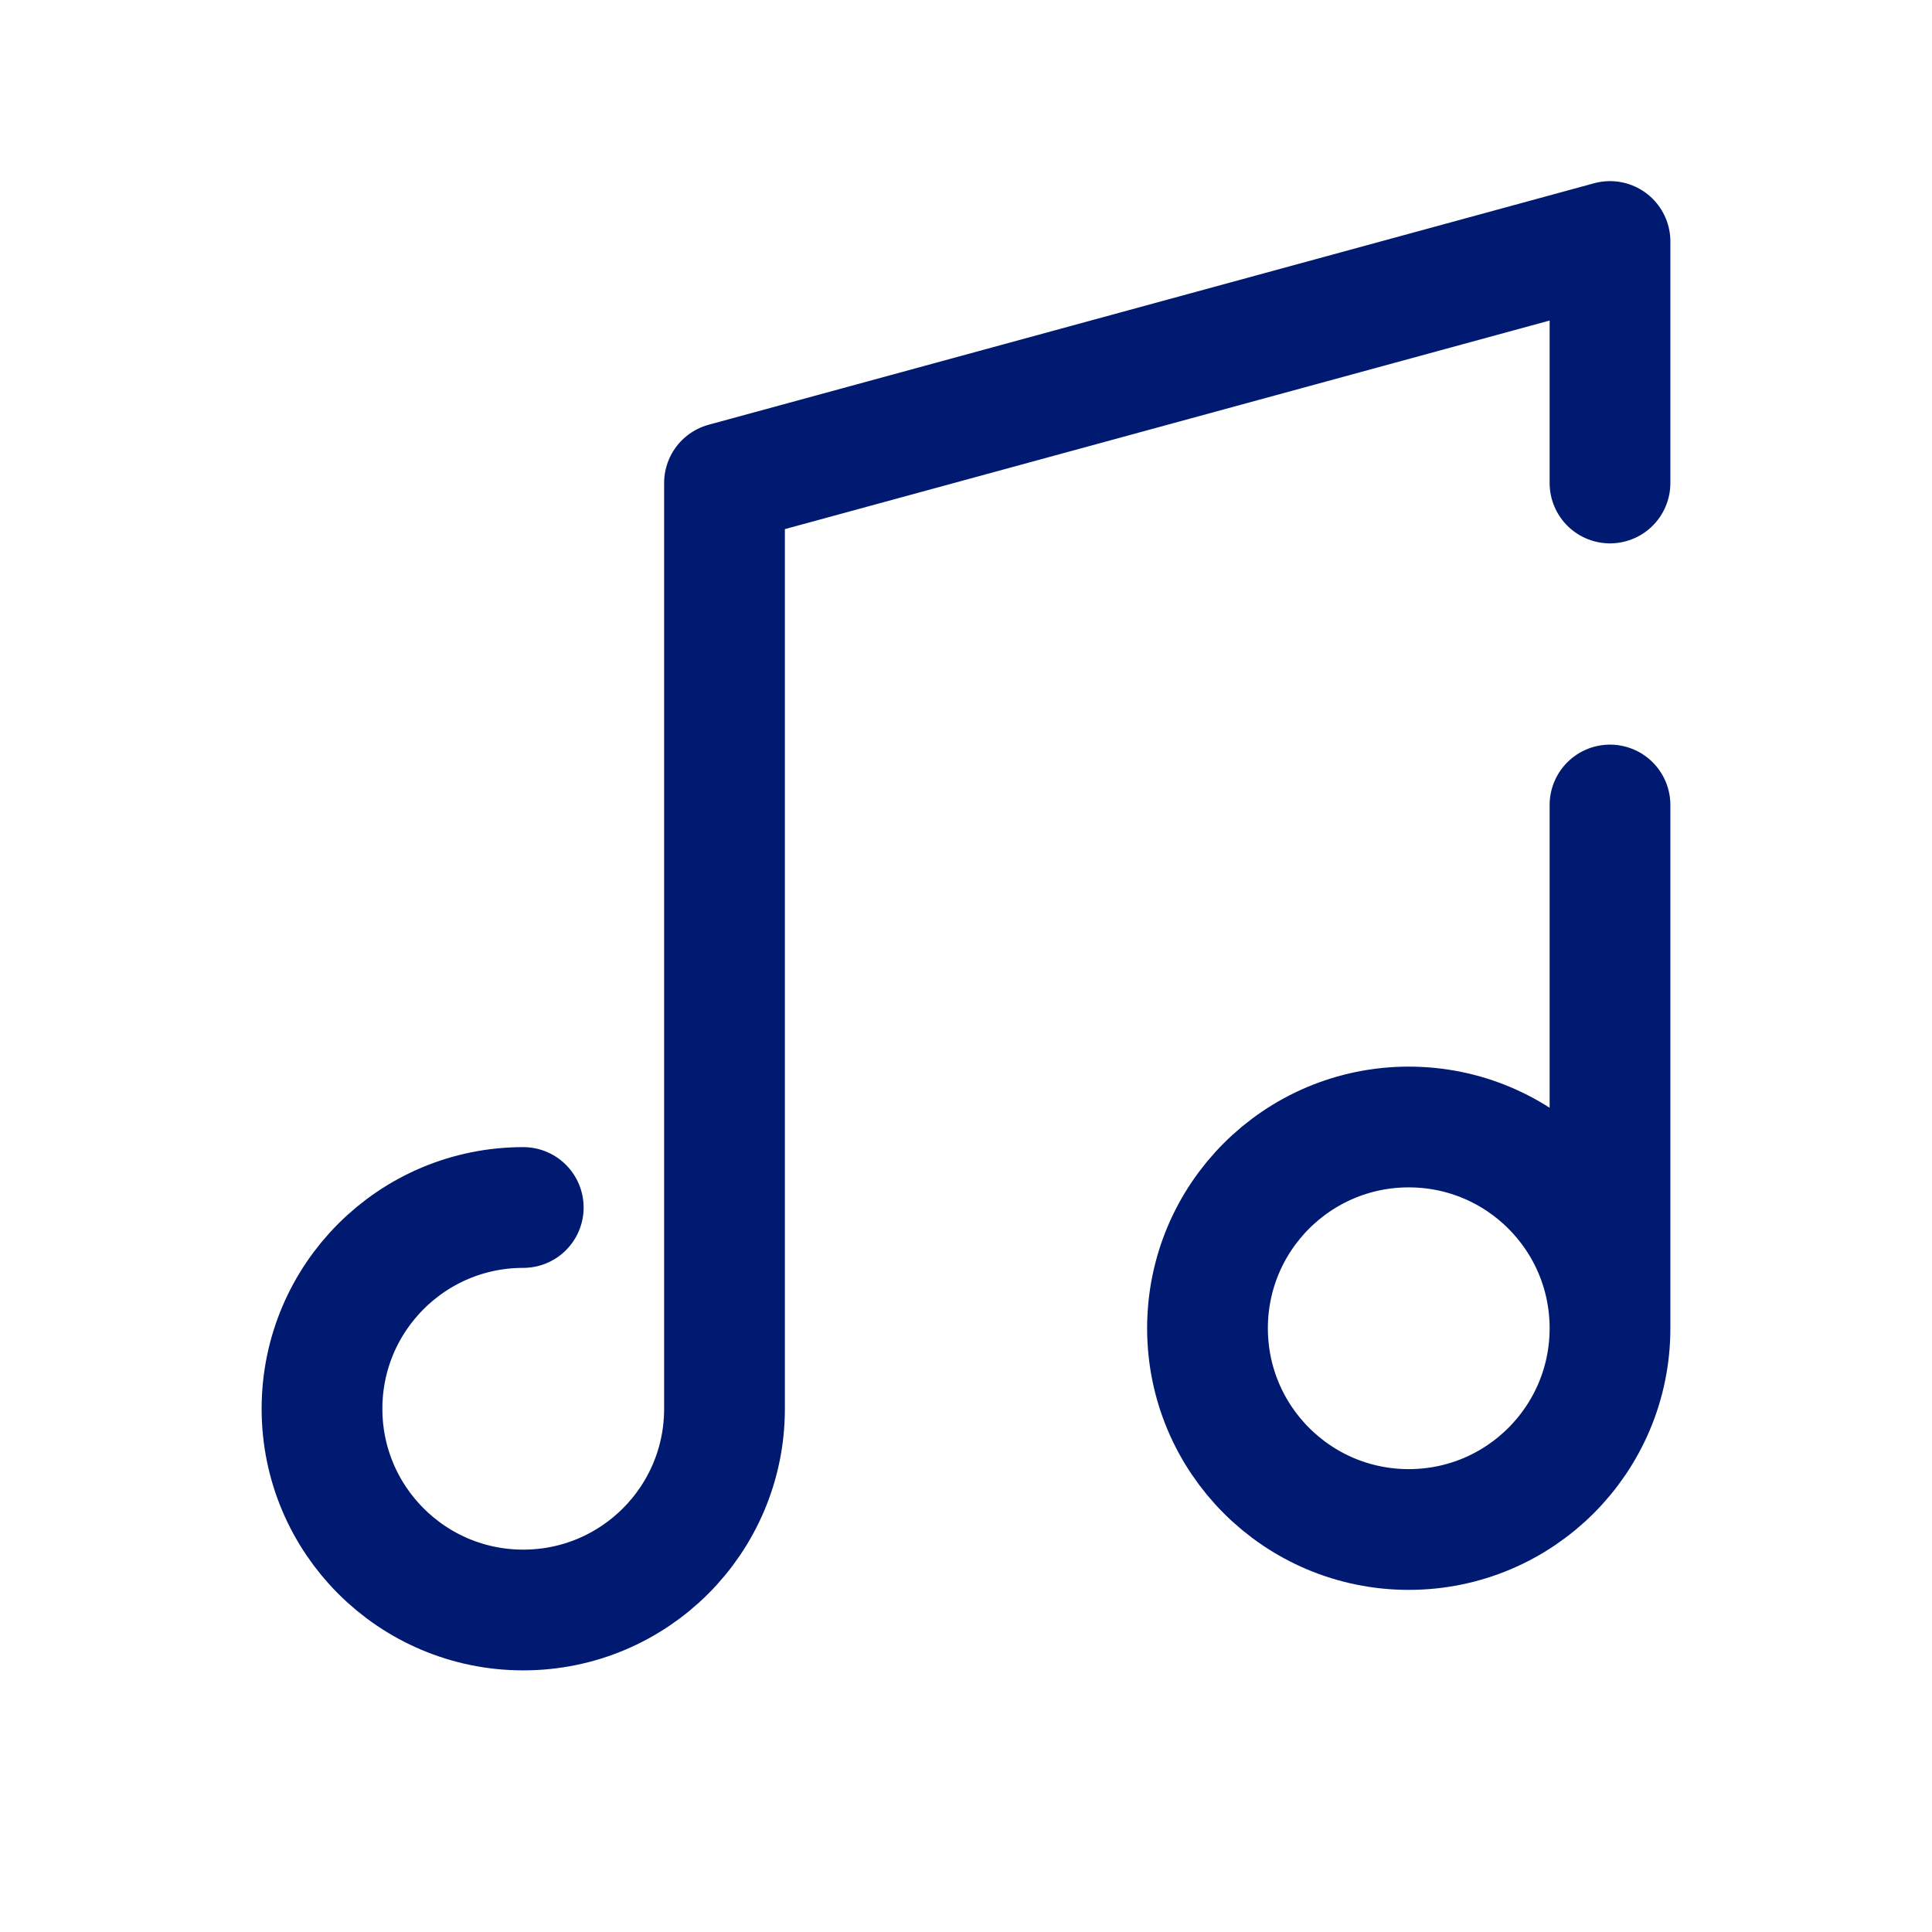
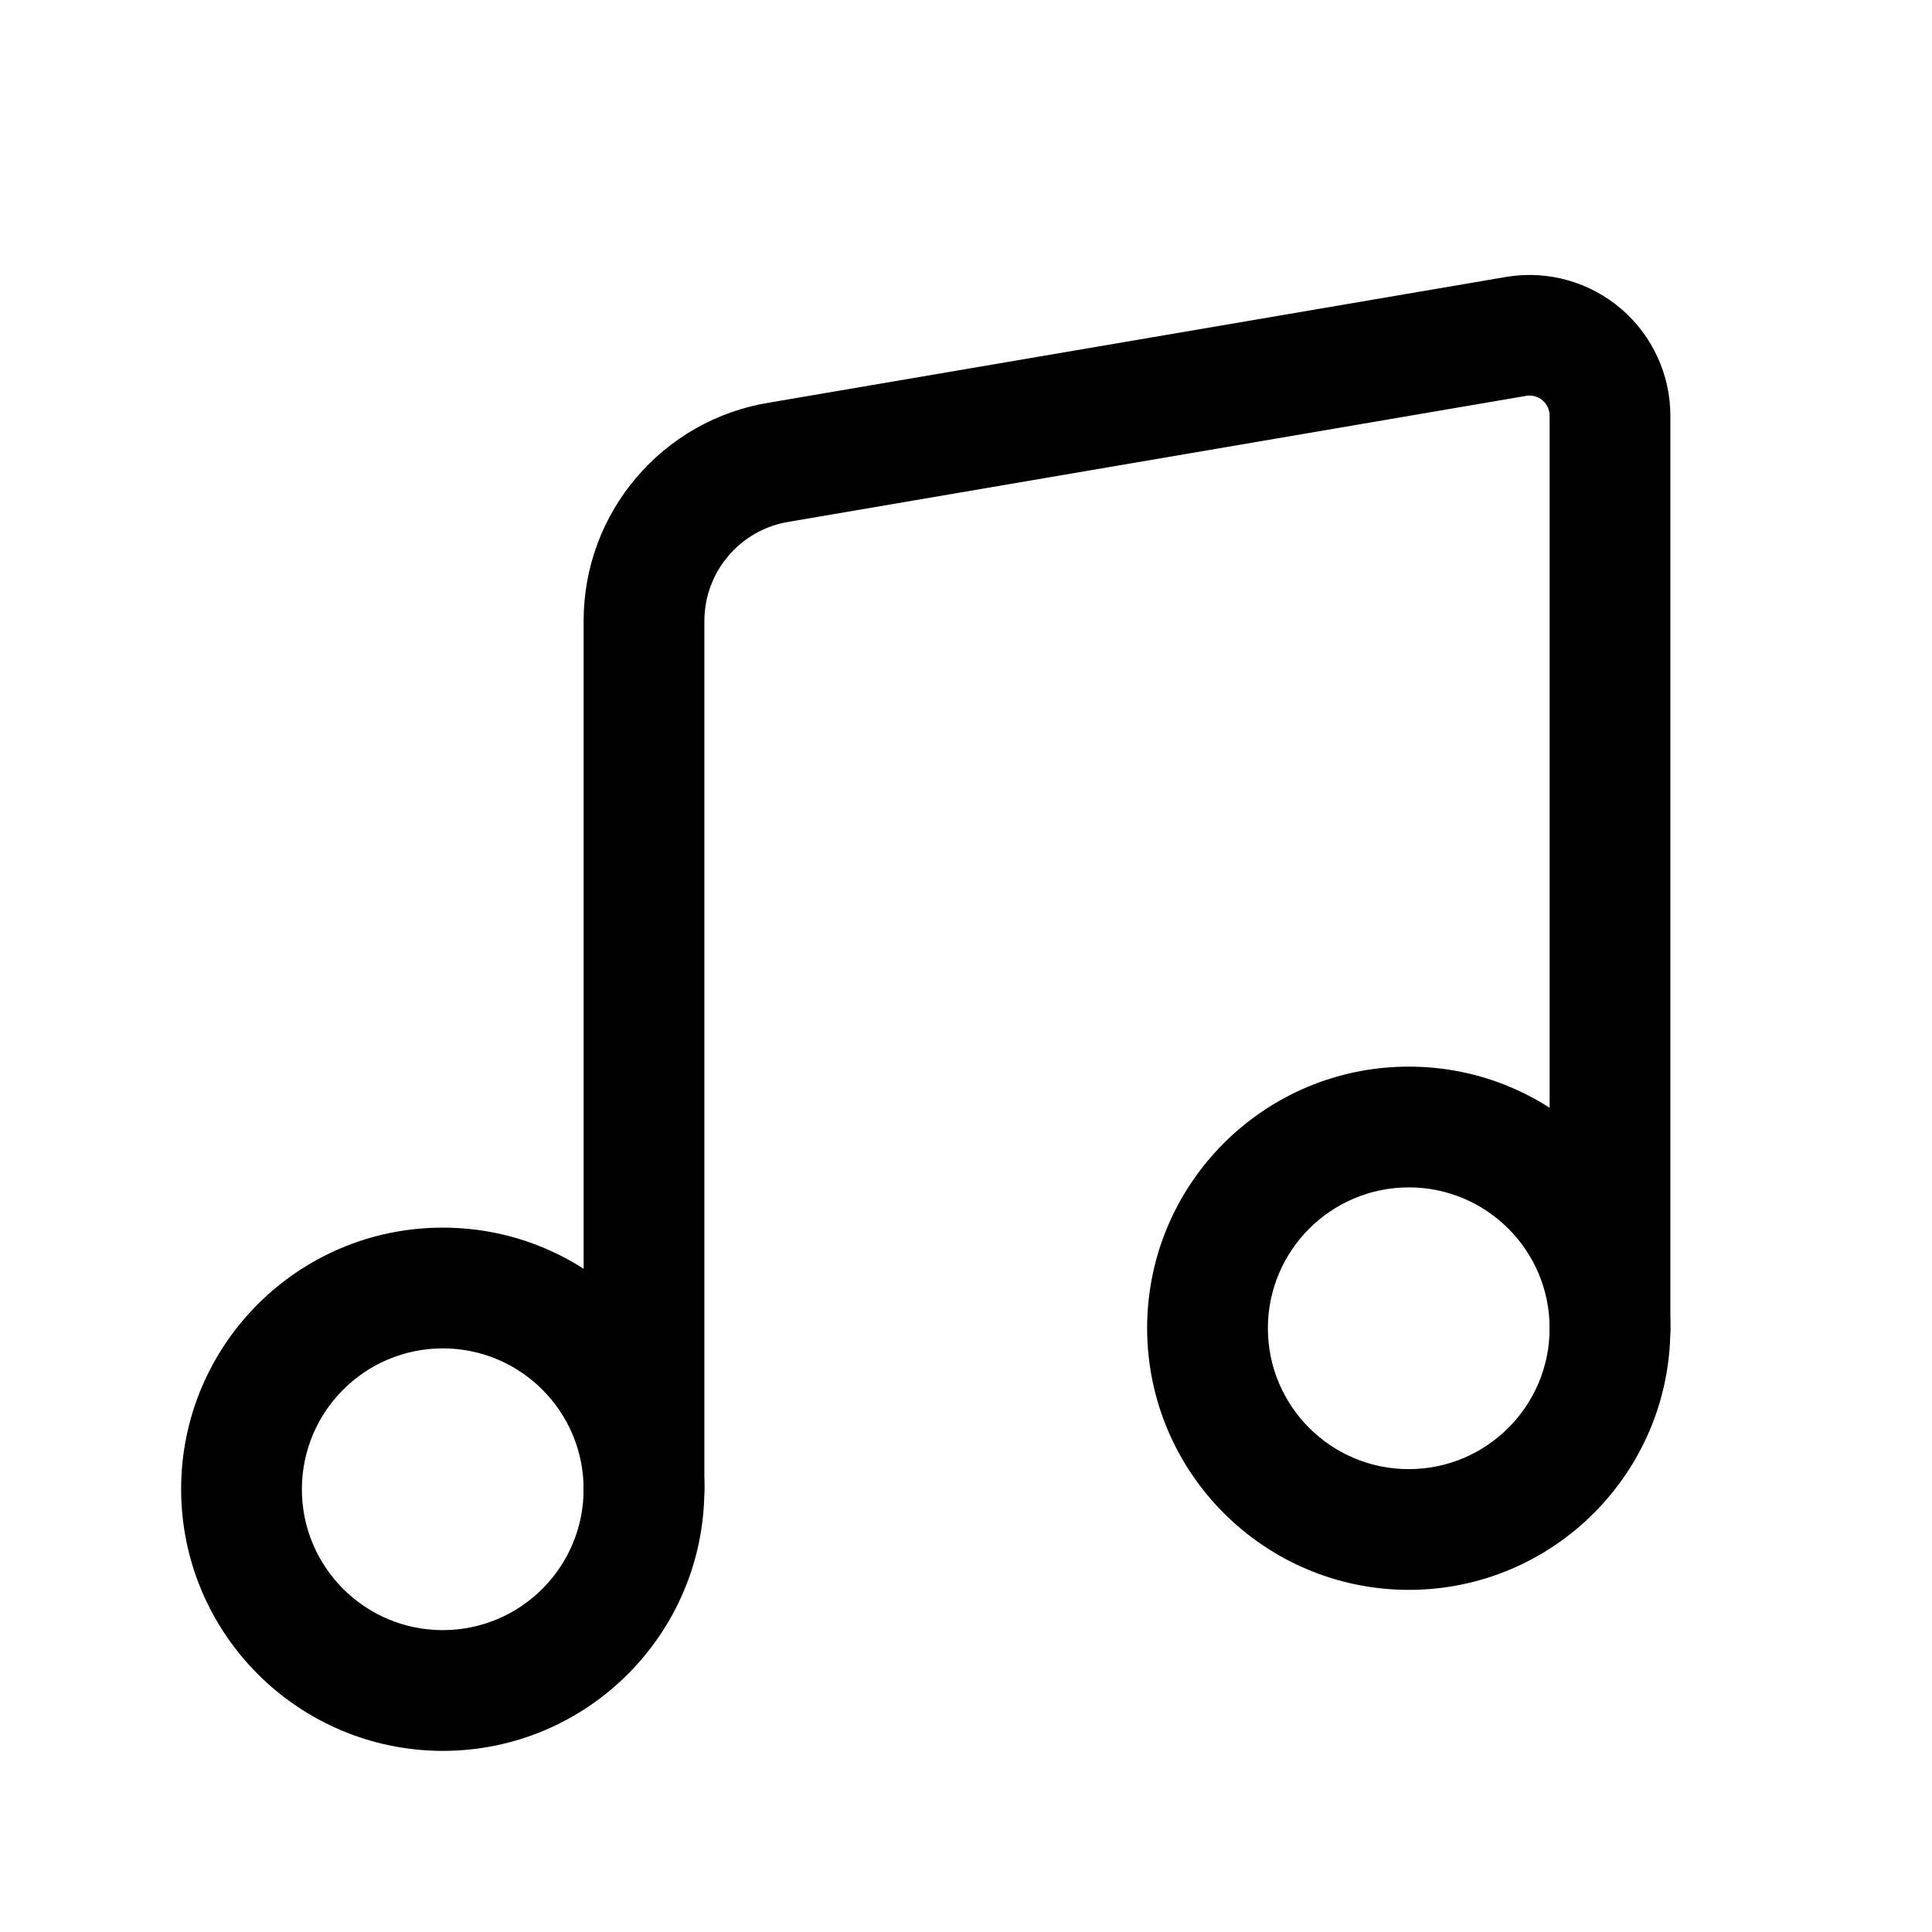
- <svg xmlns="http://www.w3.org/2000/svg" width="24px" height="24px" viewBox="0 0 24 24" fill="none">
-   <path d="M6.5 15C5.119 15 4 16.119 4 17.5C4 18.881 5.119 20 6.5 20C7.881 20 9 18.881 9 17.5V6L20 3V6M20 16.5C20 17.881 18.881 19 17.5 19C16.119 19 15 17.881 15 16.5C15 15.119 16.119 14 17.5 14C18.881 14 20 15.119 20 16.5ZM20 16.5V10" stroke="#001A72" stroke-width="1.5" stroke-linecap="round" stroke-linejoin="round" />
+ <svg xmlns="http://www.w3.org/2000/svg" width="24px" height="24px" viewBox="0 0 24 24" id="_24x24_On_Light_Music" data-name="24x24/On Light/Music">
+   <rect id="view-box" width="24" height="24" fill="none" />
+   <path id="Shape" d="M0,5.25A3.25,3.25,0,1,1,3.25,8.5,3.254,3.254,0,0,1,0,5.25Zm1.5,0A1.75,1.75,0,1,0,3.25,3.5,1.752,1.752,0,0,0,1.5,5.25Zm10.5-2A3.25,3.25,0,1,1,15.25,6.5,3.254,3.254,0,0,1,12,3.25Zm1.5,0A1.75,1.75,0,1,0,15.25,1.5,1.752,1.752,0,0,0,13.5,3.25Z" transform="translate(2.25 13.25)" />
+   <path id="Shape-2" data-name="Shape" d="M1.5,15.085V4.3A1.25,1.25,0,0,1,2.56,3.065L11.724,1.5A.25.25,0,0,1,12,1.75V13.085a.75.75,0,0,0,1.5,0V1.75A1.75,1.75,0,0,0,11.484.021L2.32,1.584A2.747,2.747,0,0,0,0,4.3V15.085a.75.75,0,0,0,1.5,0Z" transform="translate(7.25 3.415)" />
</svg>
